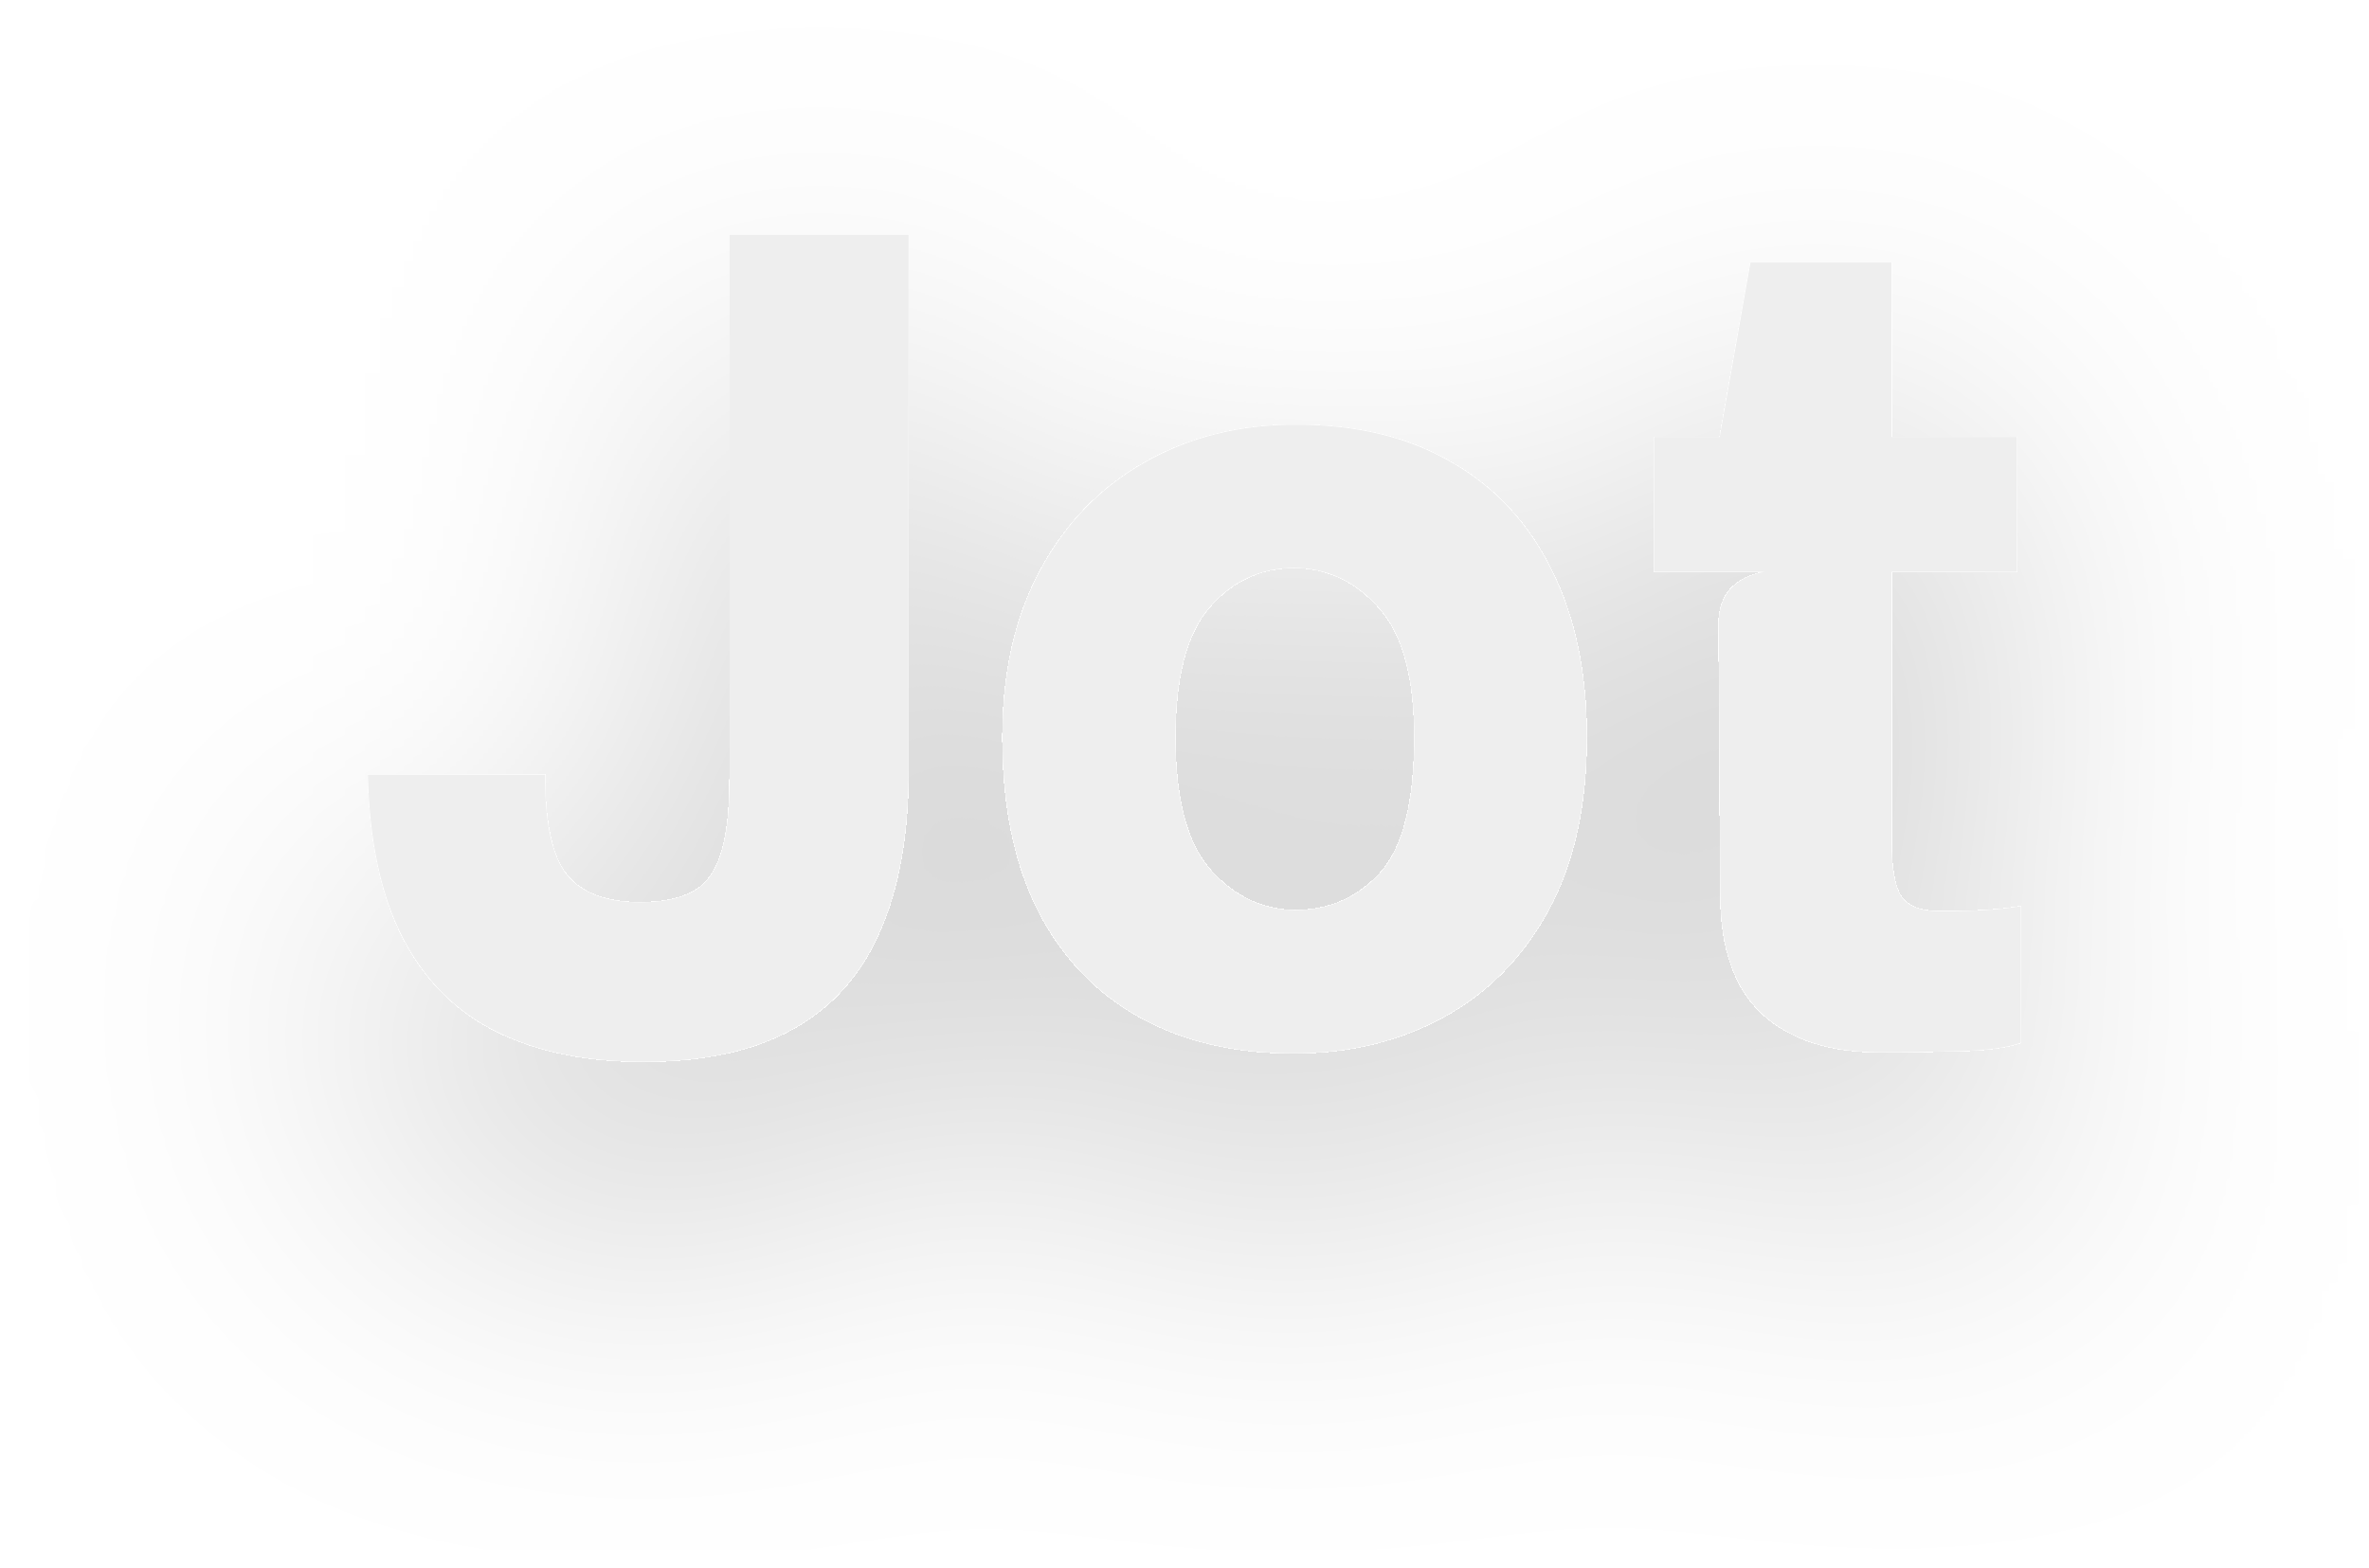
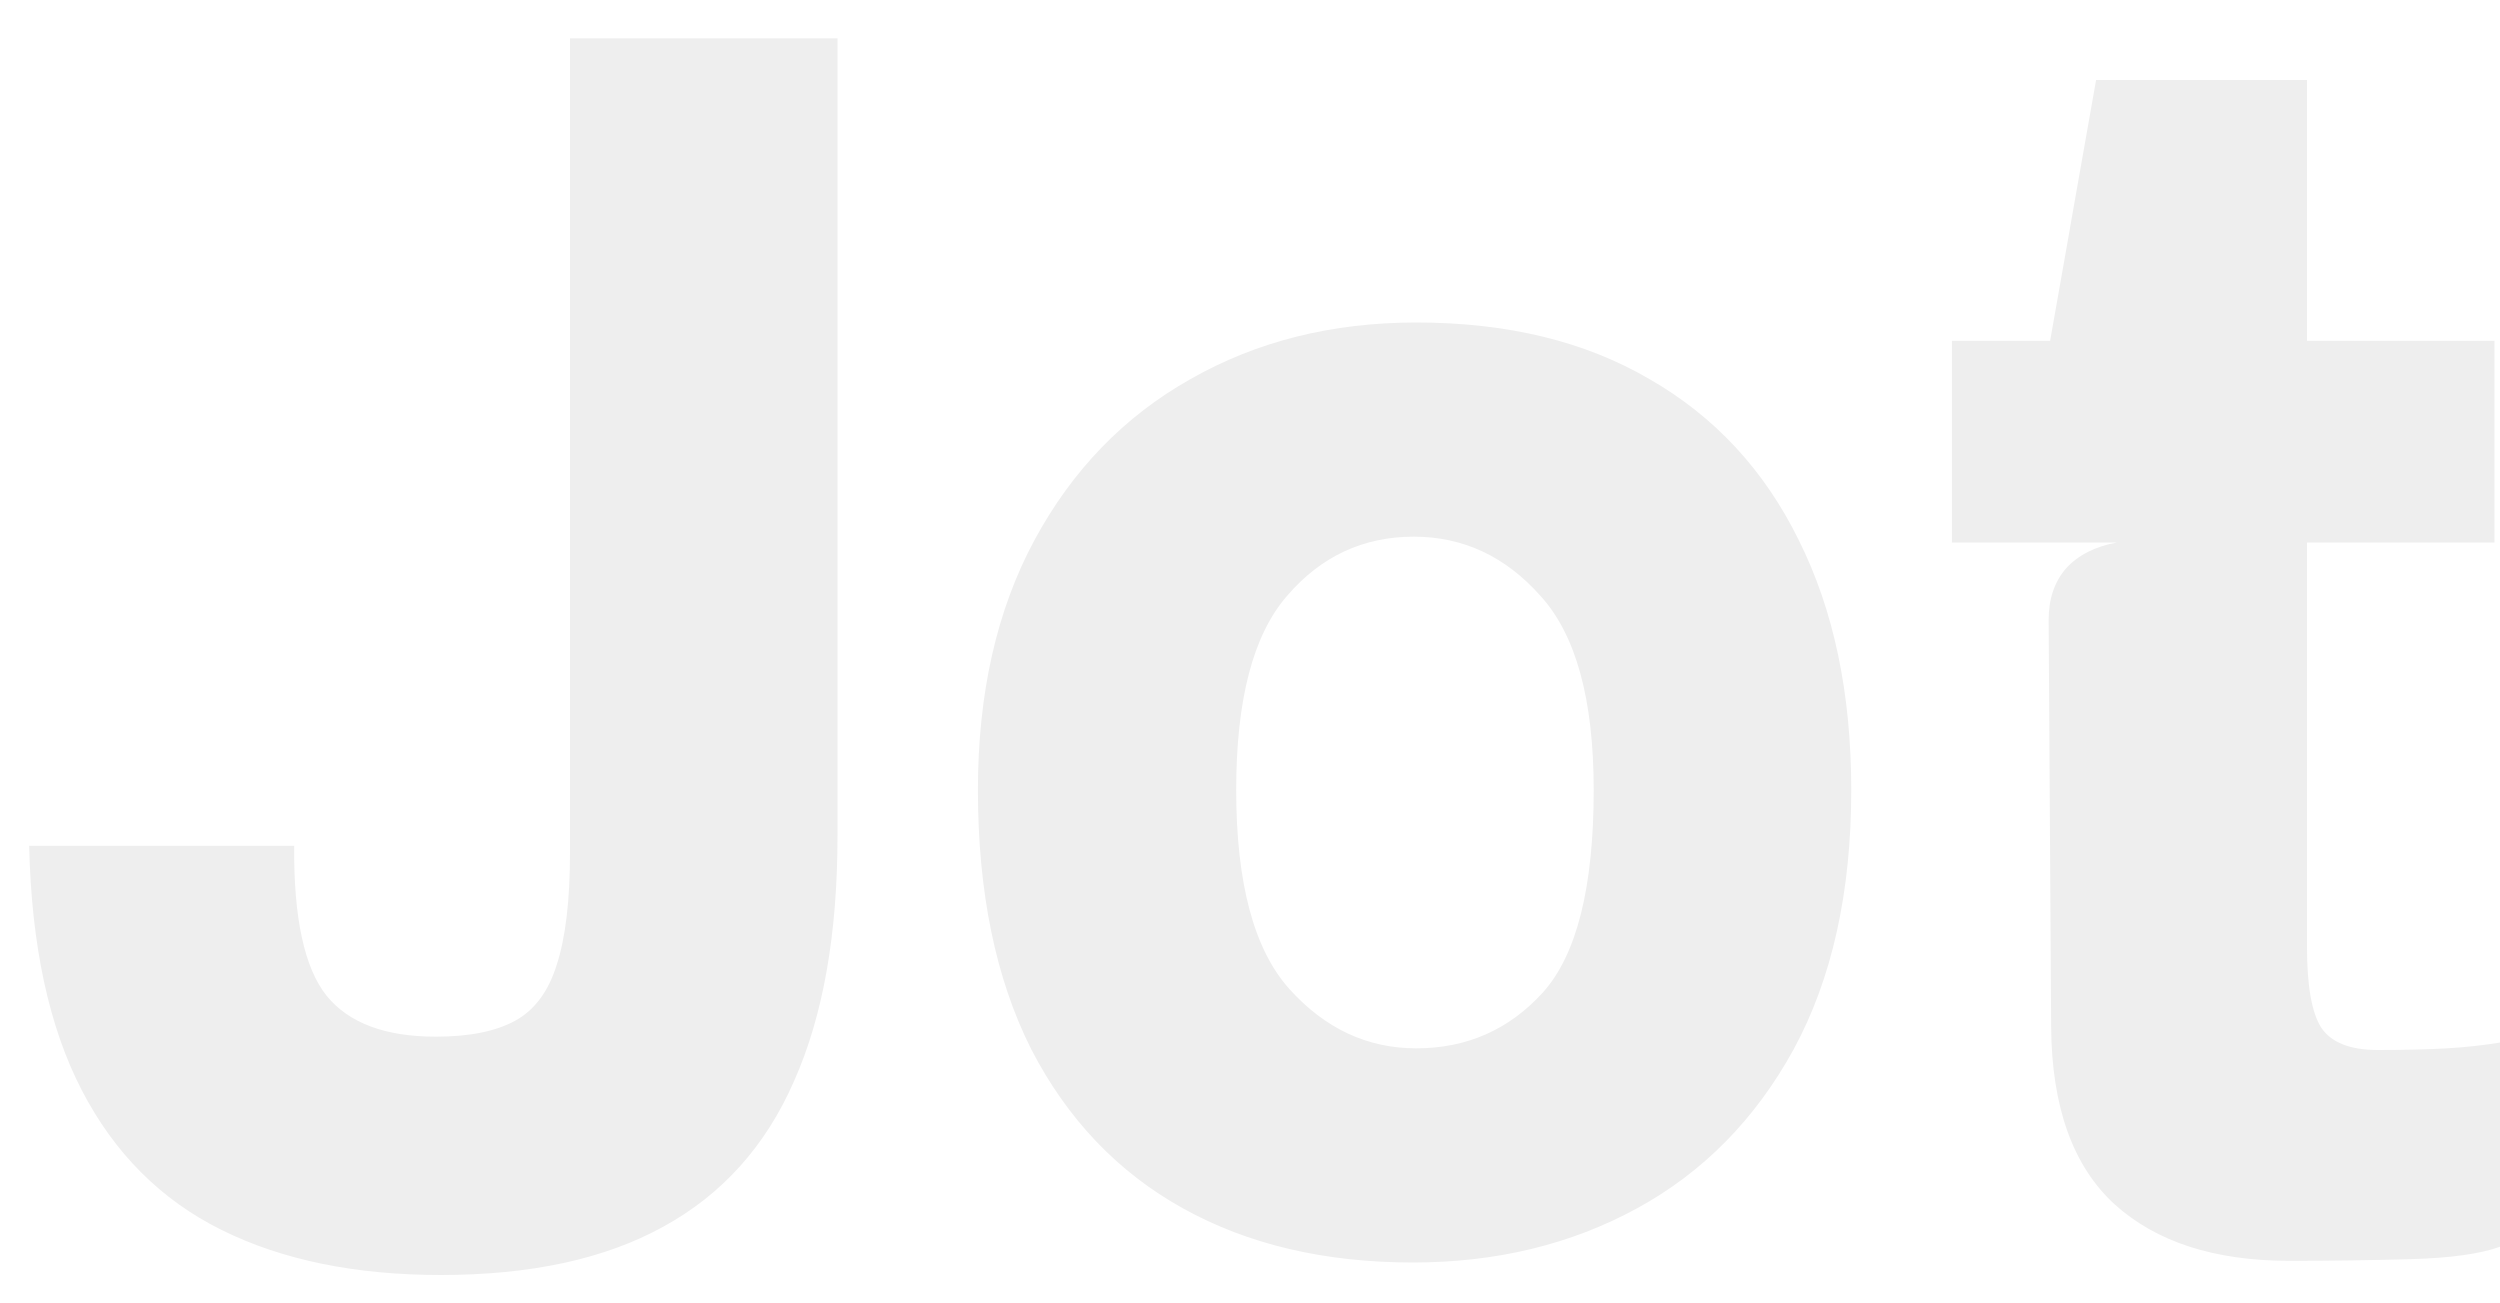
- <svg xmlns="http://www.w3.org/2000/svg" width="68" height="45" viewBox="0 0 68 45" fill="none">
-   <g filter="url(#filter0_d_74_431)">
-     <path d="M18.464 30.48C16.821 30.48 15.419 30.192 14.256 29.616C13.093 29.04 12.197 28.144 11.568 26.928C10.939 25.712 10.603 24.149 10.56 22.24H15.648C15.637 23.627 15.845 24.587 16.272 25.12C16.699 25.643 17.397 25.904 18.368 25.904C19.008 25.904 19.515 25.803 19.888 25.6C20.261 25.397 20.528 25.04 20.688 24.528C20.859 24.005 20.944 23.285 20.944 22.368V6.736H26.08V22.048C26.08 23.936 25.803 25.504 25.248 26.752C24.704 28 23.867 28.933 22.736 29.552C21.616 30.171 20.192 30.48 18.464 30.48ZM37.127 30.24C35.431 30.24 33.959 29.893 32.712 29.2C31.463 28.507 30.493 27.488 29.799 26.144C29.117 24.789 28.776 23.131 28.776 21.168C28.776 19.312 29.138 17.712 29.863 16.368C30.589 15.024 31.586 13.995 32.855 13.28C34.125 12.555 35.57 12.192 37.191 12.192C38.941 12.192 40.434 12.555 41.672 13.28C42.919 13.995 43.874 15.024 44.535 16.368C45.208 17.712 45.544 19.312 45.544 21.168C45.544 23.131 45.175 24.789 44.44 26.144C43.703 27.488 42.701 28.507 41.431 29.2C40.162 29.893 38.727 30.24 37.127 30.24ZM37.191 26.128C38.162 26.128 38.973 25.771 39.623 25.056C40.274 24.331 40.599 23.035 40.599 21.168C40.599 19.429 40.258 18.187 39.575 17.44C38.904 16.683 38.093 16.304 37.144 16.304C36.173 16.304 35.362 16.683 34.712 17.44C34.061 18.187 33.736 19.429 33.736 21.168C33.736 22.96 34.077 24.235 34.76 24.992C35.442 25.749 36.253 26.128 37.191 26.128ZM53.958 30.208C52.517 30.208 51.398 29.845 50.597 29.12C49.797 28.384 49.392 27.248 49.382 25.712L49.334 17.904C49.334 17.499 49.446 17.168 49.669 16.912C49.904 16.656 50.23 16.491 50.645 16.416L49.334 13.232V12.704L50.245 7.536H54.294V24.176C54.294 24.923 54.384 25.44 54.566 25.728C54.758 26.016 55.12 26.16 55.654 26.16C56.187 26.16 56.63 26.149 56.981 26.128C57.344 26.107 57.685 26.069 58.005 26.016V29.936C57.621 30.075 57.045 30.155 56.278 30.176C55.52 30.197 54.747 30.208 53.958 30.208ZM47.477 16.416V12.544H57.894V16.416H47.477Z" fill="#EEEEEE" />
-   </g>
-   <defs>
-     <filter id="filter0_d_74_431" x="0.56" y="0.736" width="67.445" height="43.744" filterUnits="userSpaceOnUse" color-interpolation-filters="sRGB">
-       <feFlood flood-opacity="0" result="BackgroundImageFix" />
-       <feColorMatrix in="SourceAlpha" type="matrix" values="0 0 0 0 0 0 0 0 0 0 0 0 0 0 0 0 0 0 127 0" result="hardAlpha" />
-       <feOffset dy="4" />
-       <feGaussianBlur stdDeviation="5" />
-       <feComposite in2="hardAlpha" operator="out" />
-       <feColorMatrix type="matrix" values="0 0 0 0 0 0 0 0 0 0 0 0 0 0 0 0 0 0 0.25 0" />
-       <feBlend mode="normal" in2="BackgroundImageFix" result="effect1_dropShadow_74_431" />
-       <feBlend mode="normal" in="SourceGraphic" in2="effect1_dropShadow_74_431" result="shape" />
-     </filter>
-   </defs>
+ <svg xmlns="http://www.w3.org/2000/svg" width="48" height="25" viewBox="0 0 48 25" fill="none">
+   <path d="M8.464 24.48C6.821 24.48 5.419 24.192 4.256 23.616C3.093 23.04 2.197 22.144 1.568 20.928C0.939 19.712 0.603 18.149 0.56 16.24H5.648C5.637 17.627 5.845 18.587 6.272 19.12C6.699 19.643 7.397 19.904 8.368 19.904C9.008 19.904 9.515 19.803 9.888 19.6C10.261 19.397 10.528 19.04 10.688 18.528C10.859 18.005 10.944 17.285 10.944 16.368V0.736H16.08V16.048C16.08 17.936 15.803 19.504 15.248 20.752C14.704 22 13.867 22.933 12.736 23.552C11.616 24.171 10.192 24.48 8.464 24.48ZM27.128 24.24C25.431 24.24 23.959 23.893 22.712 23.2C21.463 22.507 20.493 21.488 19.799 20.144C19.117 18.789 18.776 17.131 18.776 15.168C18.776 13.312 19.138 11.712 19.863 10.368C20.589 9.024 21.586 7.995 22.855 7.28C24.125 6.555 25.57 6.192 27.192 6.192C28.941 6.192 30.434 6.555 31.672 7.28C32.919 7.995 33.874 9.024 34.535 10.368C35.208 11.712 35.544 13.312 35.544 15.168C35.544 17.131 35.175 18.789 34.44 20.144C33.703 21.488 32.701 22.507 31.431 23.2C30.162 23.893 28.727 24.24 27.128 24.24ZM27.192 20.128C28.162 20.128 28.973 19.771 29.623 19.056C30.274 18.331 30.599 17.035 30.599 15.168C30.599 13.429 30.258 12.187 29.576 11.44C28.904 10.683 28.093 10.304 27.143 10.304C26.173 10.304 25.362 10.683 24.712 11.44C24.061 12.187 23.735 13.429 23.735 15.168C23.735 16.96 24.077 18.235 24.759 18.992C25.442 19.749 26.253 20.128 27.192 20.128ZM43.958 24.208C42.517 24.208 41.398 23.845 40.597 23.12C39.797 22.384 39.392 21.248 39.382 19.712L39.334 11.904C39.334 11.499 39.446 11.168 39.669 10.912C39.904 10.656 40.23 10.491 40.645 10.416L39.334 7.232V6.704L40.245 1.536H44.294V18.176C44.294 18.923 44.384 19.44 44.566 19.728C44.758 20.016 45.12 20.16 45.654 20.16C46.187 20.16 46.63 20.149 46.981 20.128C47.344 20.107 47.685 20.069 48.005 20.016V23.936C47.621 24.075 47.045 24.155 46.278 24.176C45.52 24.197 44.747 24.208 43.958 24.208ZM37.477 10.416V6.544H47.894V10.416H37.477Z" fill="#EEEEEE" />
</svg>
